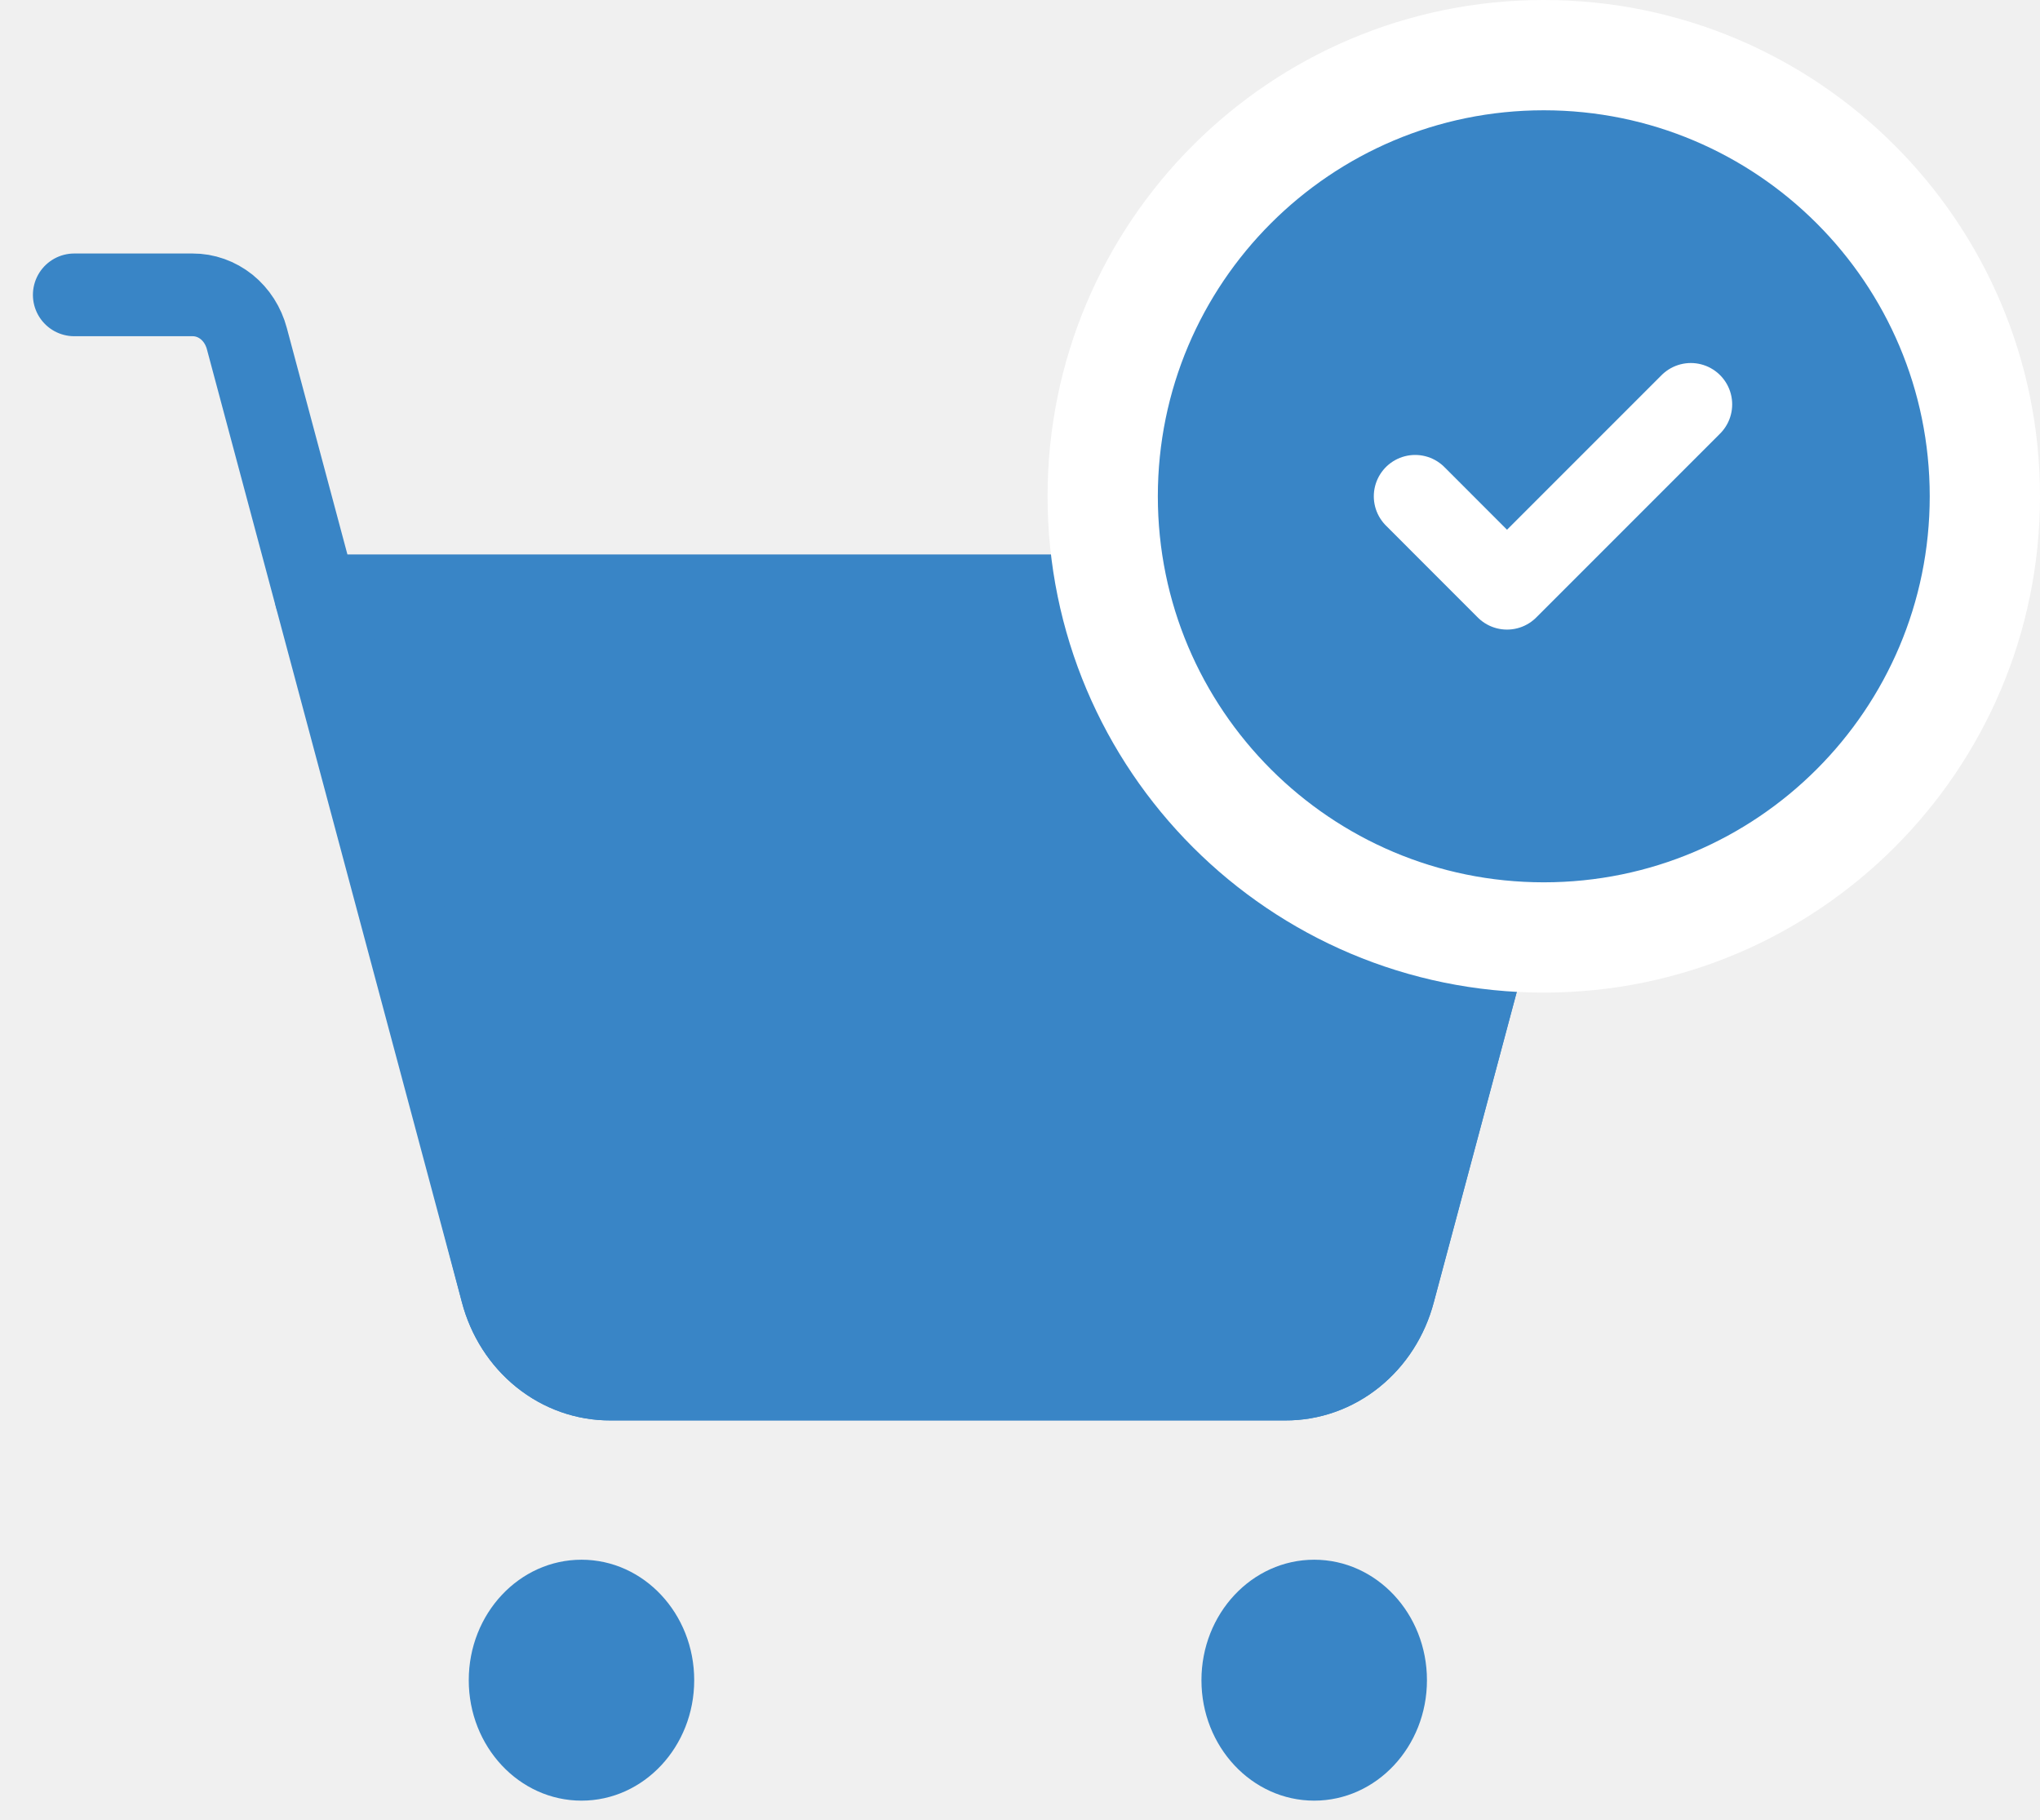
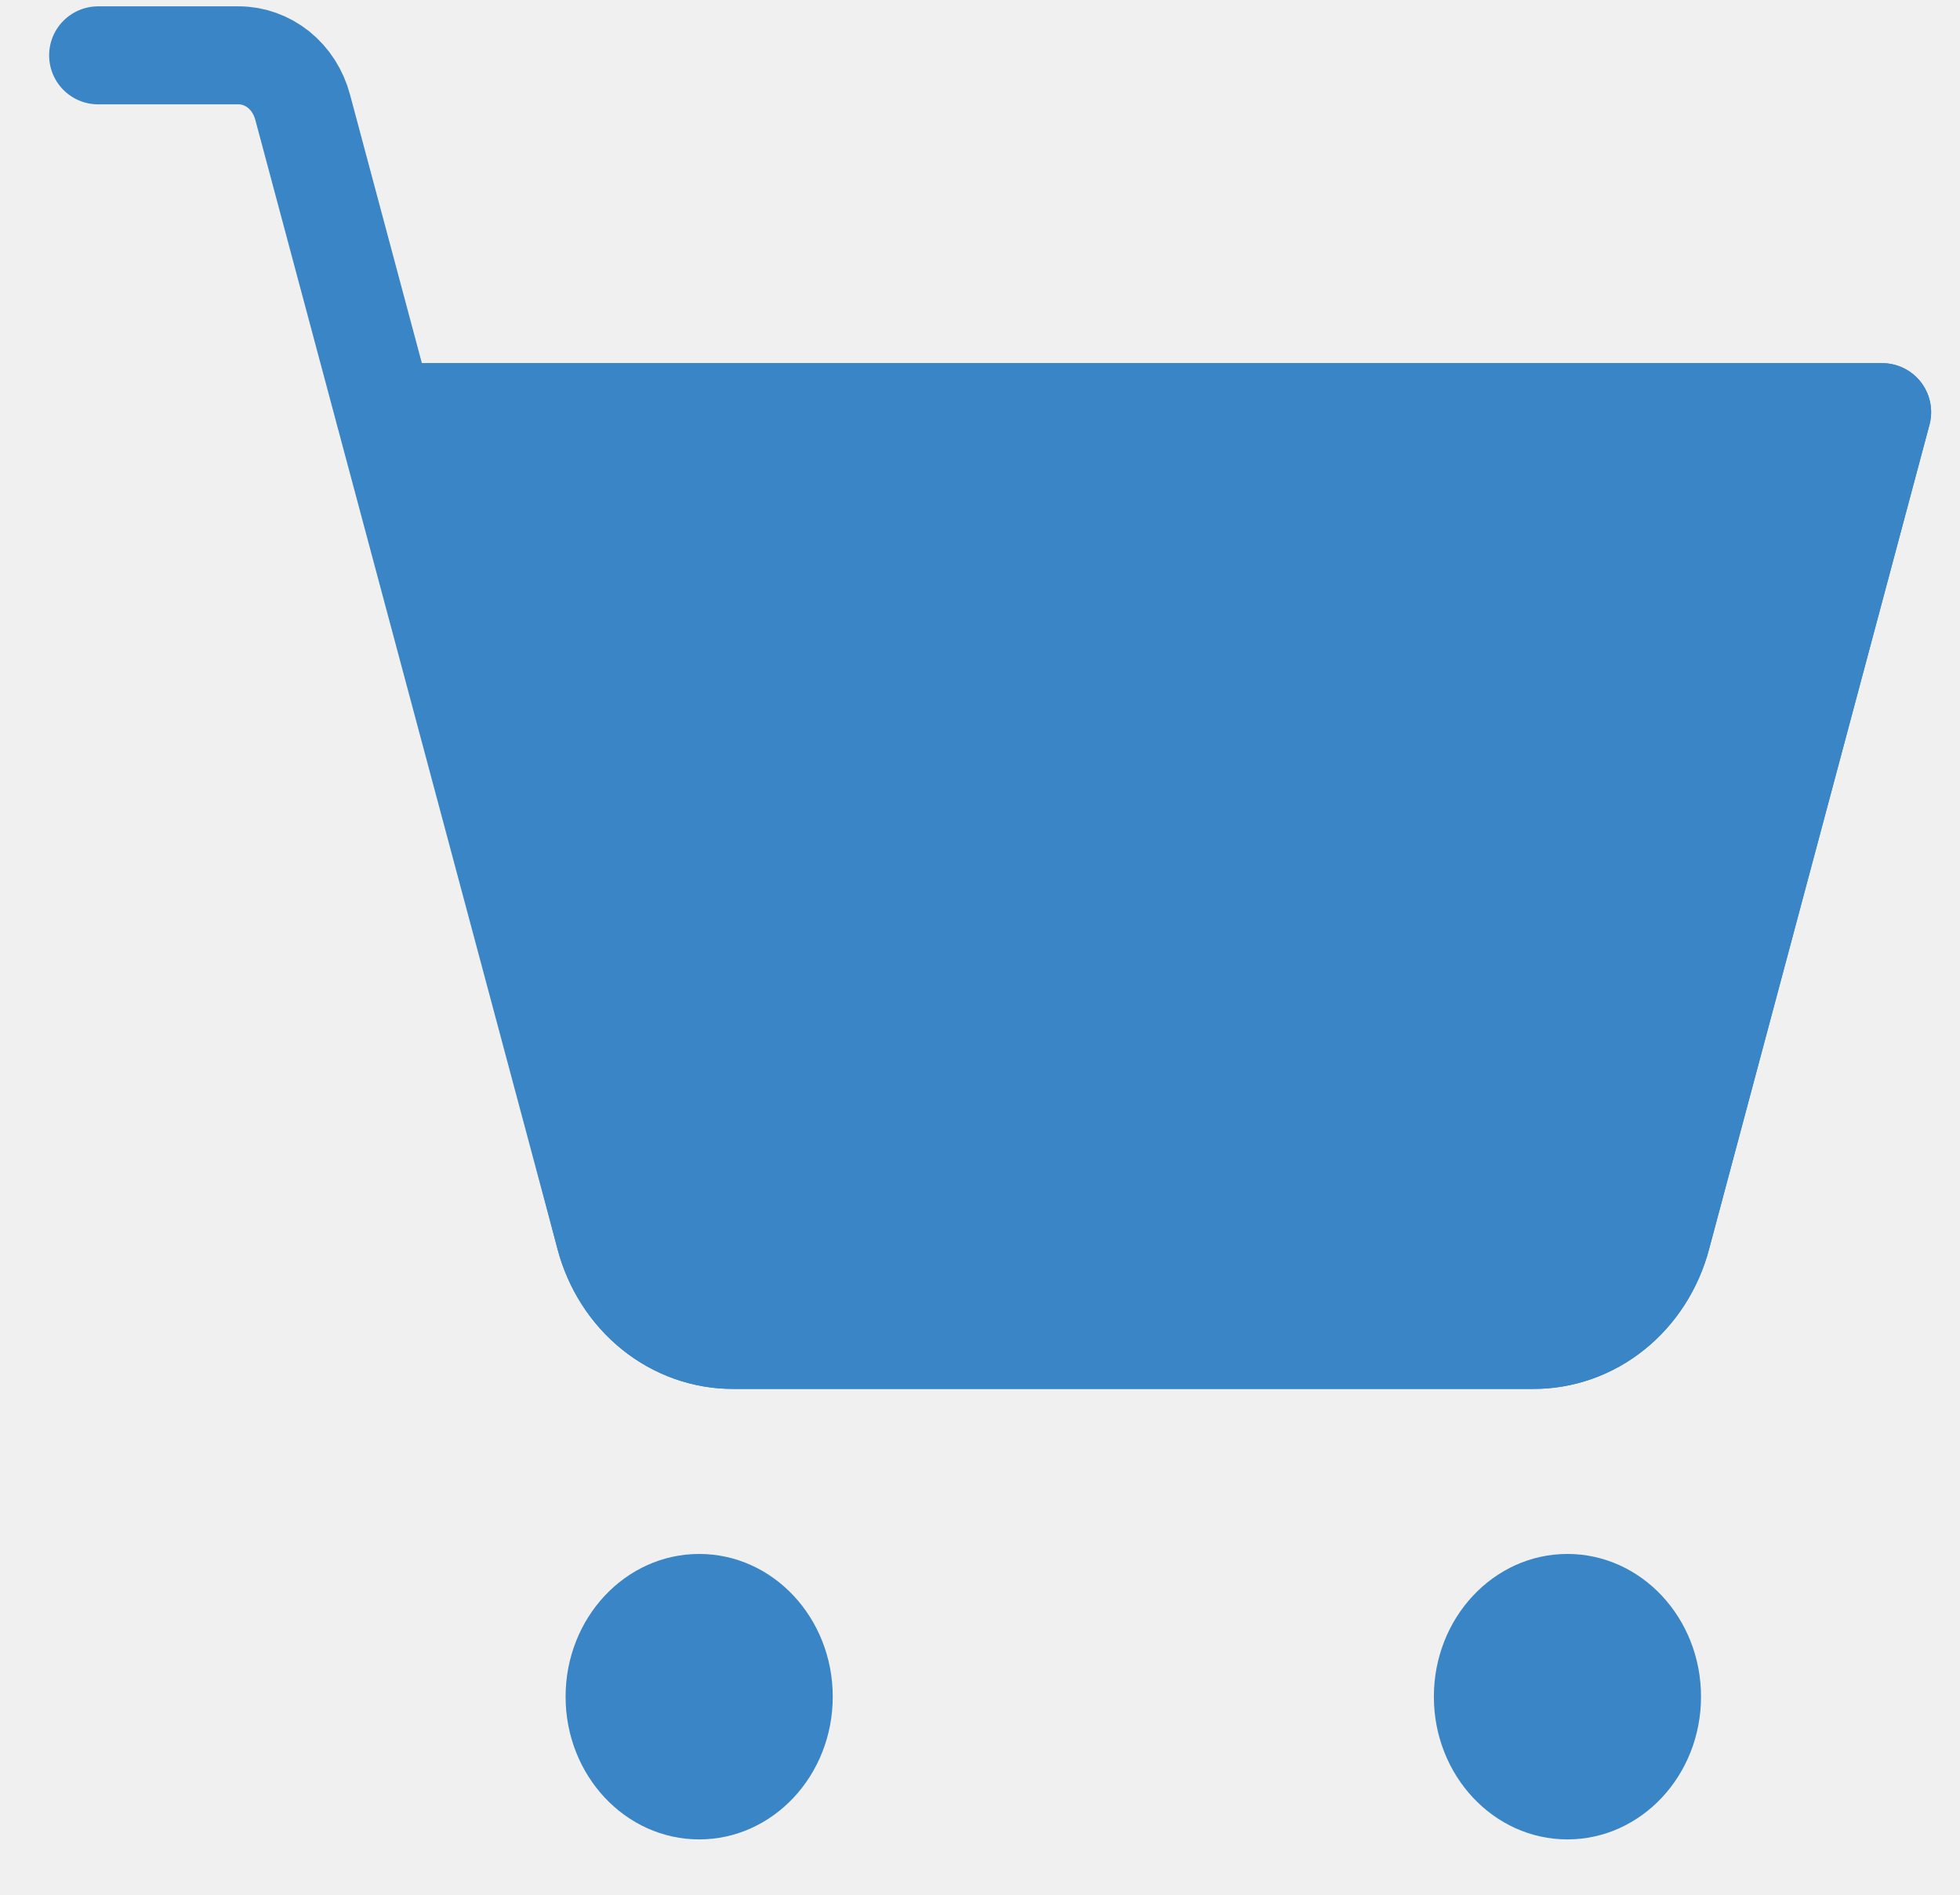
- <svg xmlns="http://www.w3.org/2000/svg" width="37" height="33" viewBox="0 0 37 33" fill="none">
-   <path d="M10.547 32.653C11.676 32.653 12.591 31.675 12.591 30.469C12.591 29.262 11.676 28.284 10.547 28.284C9.418 28.284 8.502 29.262 8.502 30.469C8.502 31.675 9.418 32.653 10.547 32.653Z" fill="#3985C6" />
-   <path d="M23.836 32.653C24.965 32.653 25.881 31.675 25.881 30.469C25.881 29.262 24.965 28.284 23.836 28.284C22.707 28.284 21.791 29.262 21.791 30.469C21.791 31.675 22.707 32.653 23.836 32.653Z" fill="#3985C6" />
-   <path d="M5.73 10.808H28.653L25.28 23.424C25.16 23.881 24.902 24.285 24.546 24.571C24.191 24.857 23.757 25.01 23.312 25.008H11.071C10.626 25.01 10.192 24.857 9.837 24.571C9.481 24.285 9.223 23.881 9.103 23.424L4.477 6.139C4.416 5.91 4.287 5.709 4.11 5.566C3.932 5.424 3.716 5.346 3.493 5.347H1.347" stroke="#3985C6" stroke-width="1.5" stroke-linecap="round" stroke-linejoin="round" />
-   <path d="M28.653 10.808H5.729L6 11.5L9.103 23.424C9.223 23.881 9.481 24.285 9.837 24.571C10.192 24.857 10.626 25.01 11.071 25.008H23.312C23.757 25.01 24.191 24.857 24.546 24.571C24.902 24.285 25.16 23.881 25.28 23.424L28.653 10.808Z" fill="#3985C6" stroke="#3985C6" stroke-width="1.5" stroke-linecap="round" stroke-linejoin="round" />
-   <circle cx="28" cy="9" r="8" fill="#3985C6" stroke="white" stroke-width="2" />
-   <g clip-path="url(#clip0_333_5)">
-     <path d="M25.667 9L27.333 10.667L30.667 7.333" stroke="white" stroke-width="1.5" stroke-linecap="round" stroke-linejoin="round" />
-   </g>
-   <defs>
-     <clipPath id="clip0_333_5">
-       <rect width="8" height="8" fill="white" transform="translate(24 5)" />
-     </clipPath>
-   </defs>
+ <svg xmlns="http://www.w3.org/2000/svg" width="30" height="29" viewBox="0 0 30 29" fill="none">
+   <path d="M10.702 28.153C11.831 28.153 12.746 27.175 12.746 25.969C12.746 24.762 11.831 23.784 10.702 23.784C9.573 23.784 8.657 24.762 8.657 25.969C8.657 27.175 9.573 28.153 10.702 28.153Z" fill="#3985C6" />
+   <path d="M23.991 28.153C25.12 28.153 26.036 27.175 26.036 25.969C26.036 24.762 25.12 23.784 23.991 23.784C22.862 23.784 21.947 24.762 21.947 25.969C21.947 27.175 22.862 28.153 23.991 28.153Z" fill="#3985C6" />
+   <path d="M5.885 6.308H28.808L25.435 18.924C25.315 19.381 25.057 19.785 24.701 20.071C24.346 20.357 23.912 20.51 23.467 20.508H11.226C10.781 20.51 10.347 20.357 9.992 20.071C9.636 19.785 9.378 19.381 9.258 18.924L4.632 1.639C4.571 1.41 4.442 1.209 4.265 1.066C4.087 0.924 3.871 0.846 3.649 0.847H1.502" stroke="#3985C6" stroke-width="1.5" stroke-linecap="round" stroke-linejoin="round" />
+   <path d="M28.808 6.308H5.885L6.155 7L9.258 18.924C9.378 19.381 9.636 19.785 9.992 20.071C10.347 20.357 10.781 20.51 11.226 20.508H23.467C23.912 20.51 24.346 20.357 24.701 20.071C25.057 19.785 25.315 19.381 25.435 18.924L28.808 6.308Z" fill="#3985C6" stroke="#3985C6" stroke-width="1.5" stroke-linecap="round" stroke-linejoin="round" />
</svg>
